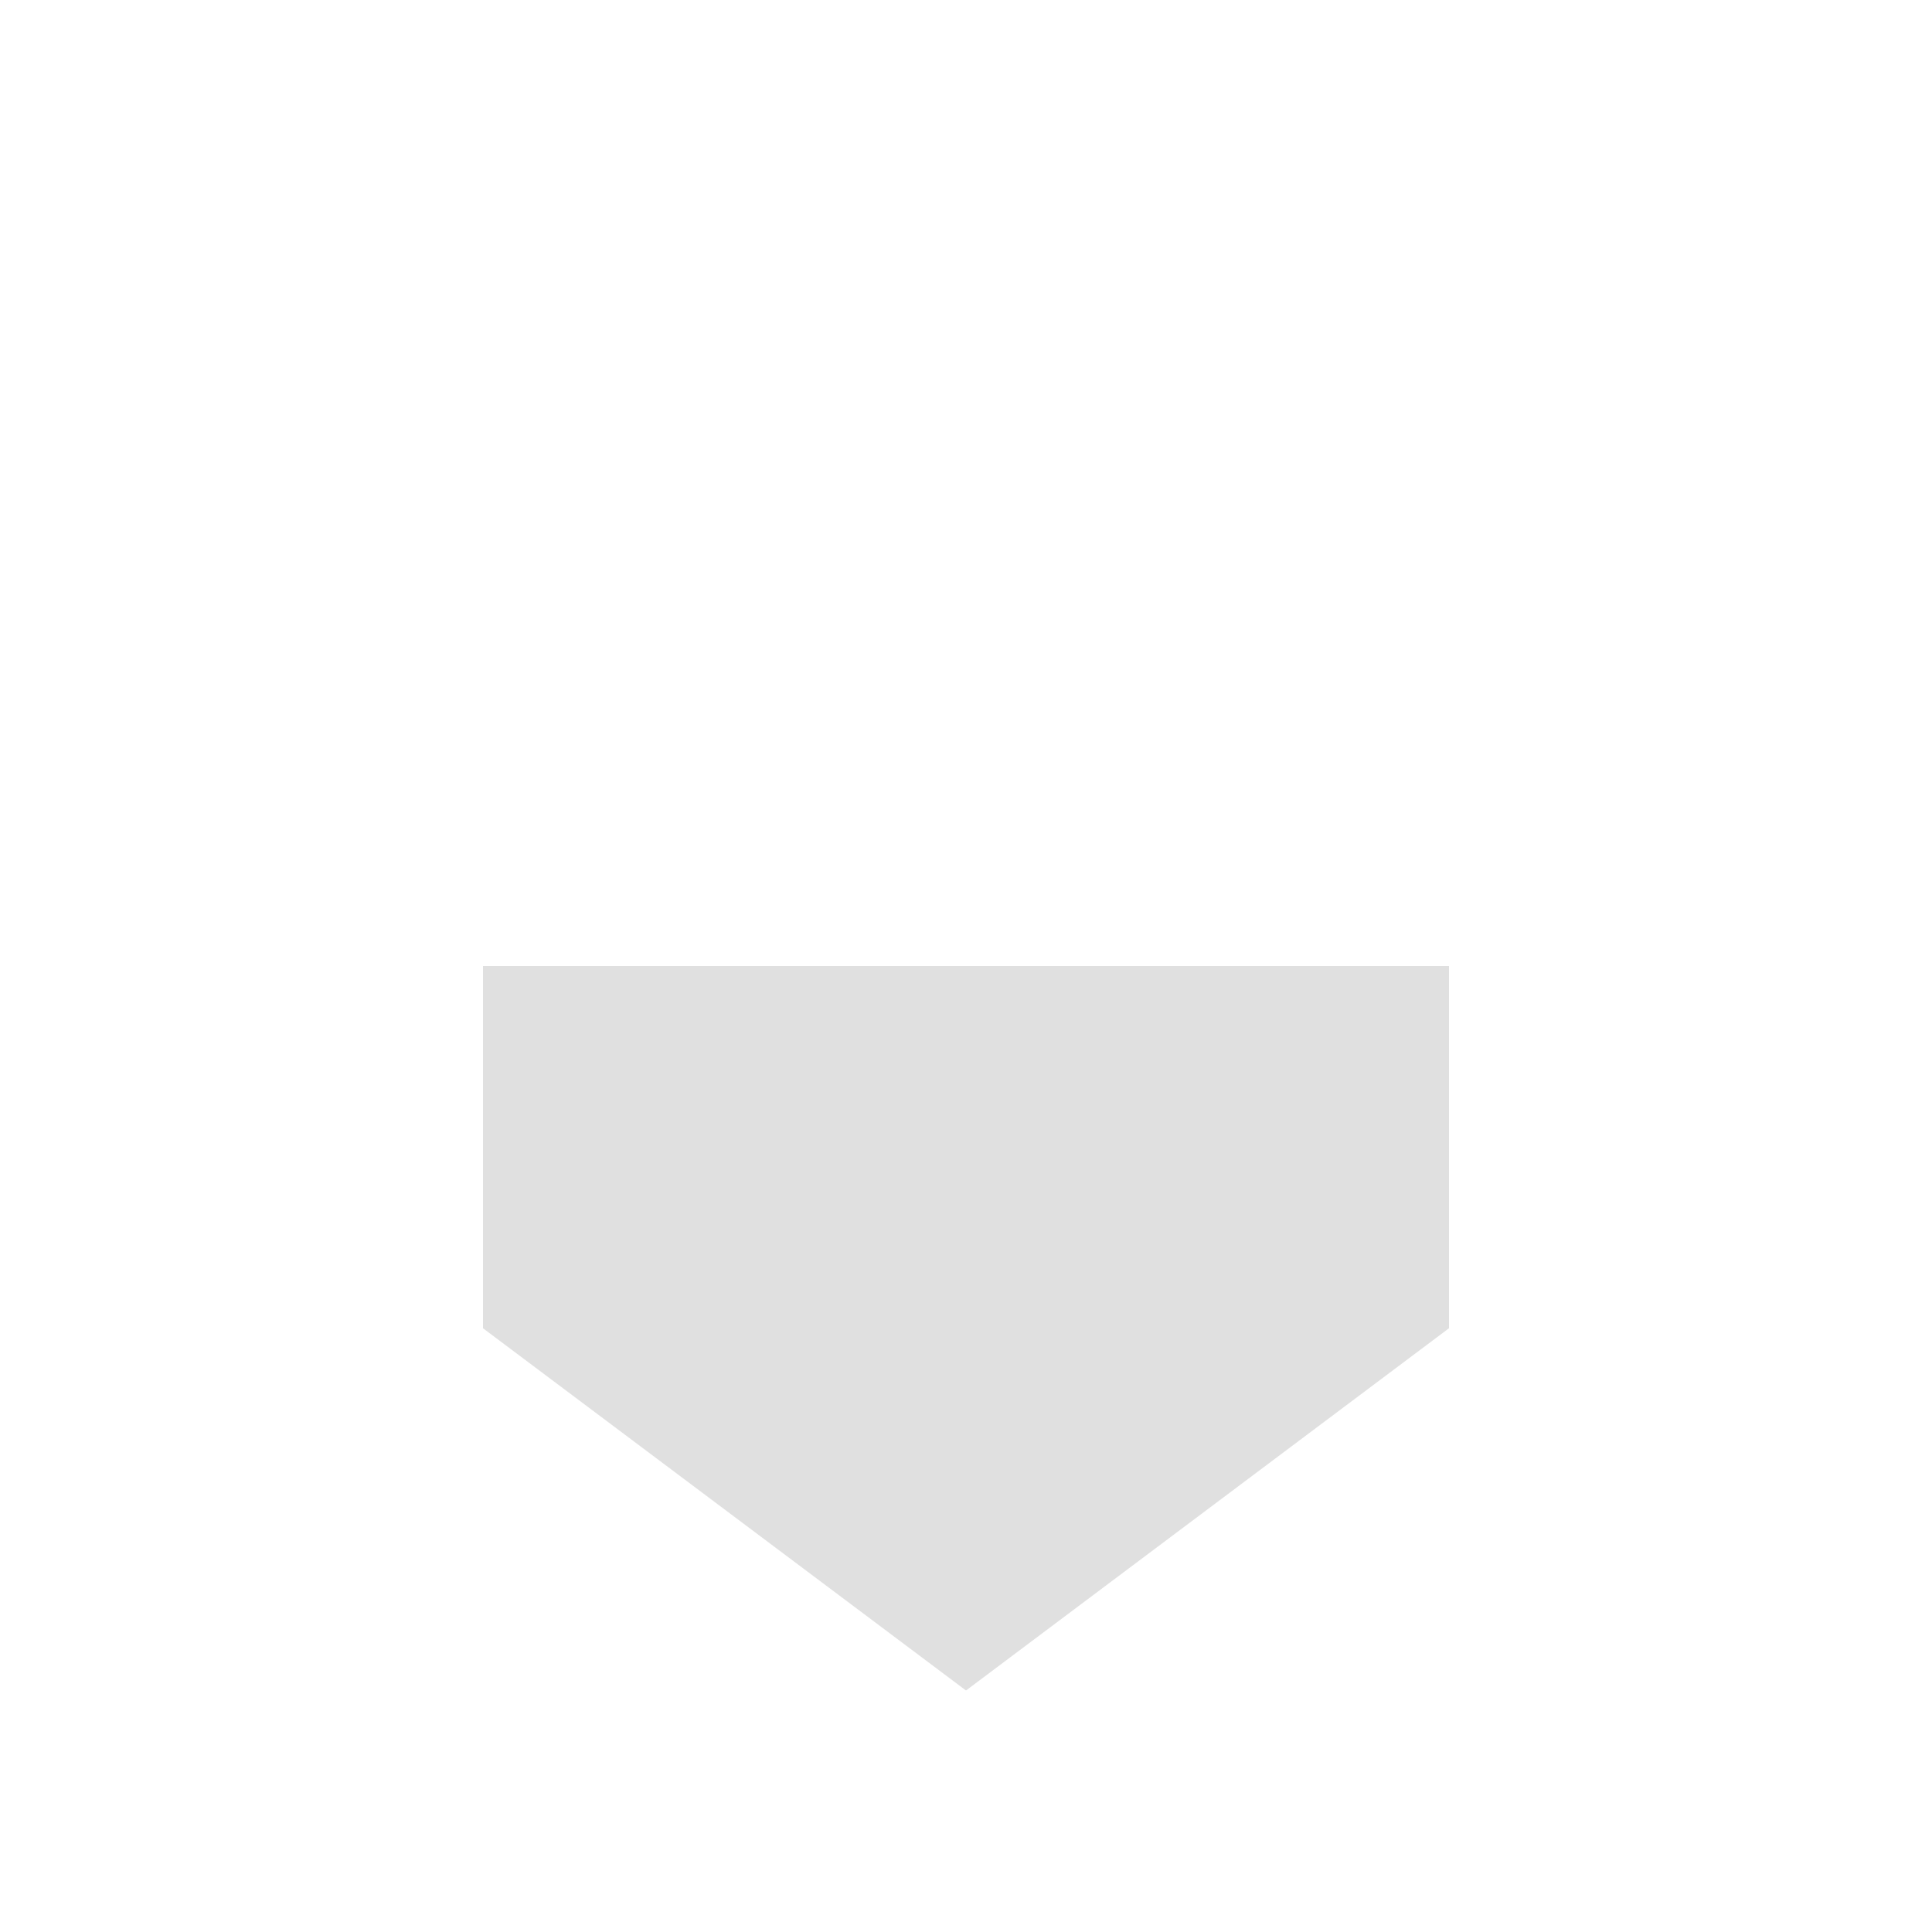
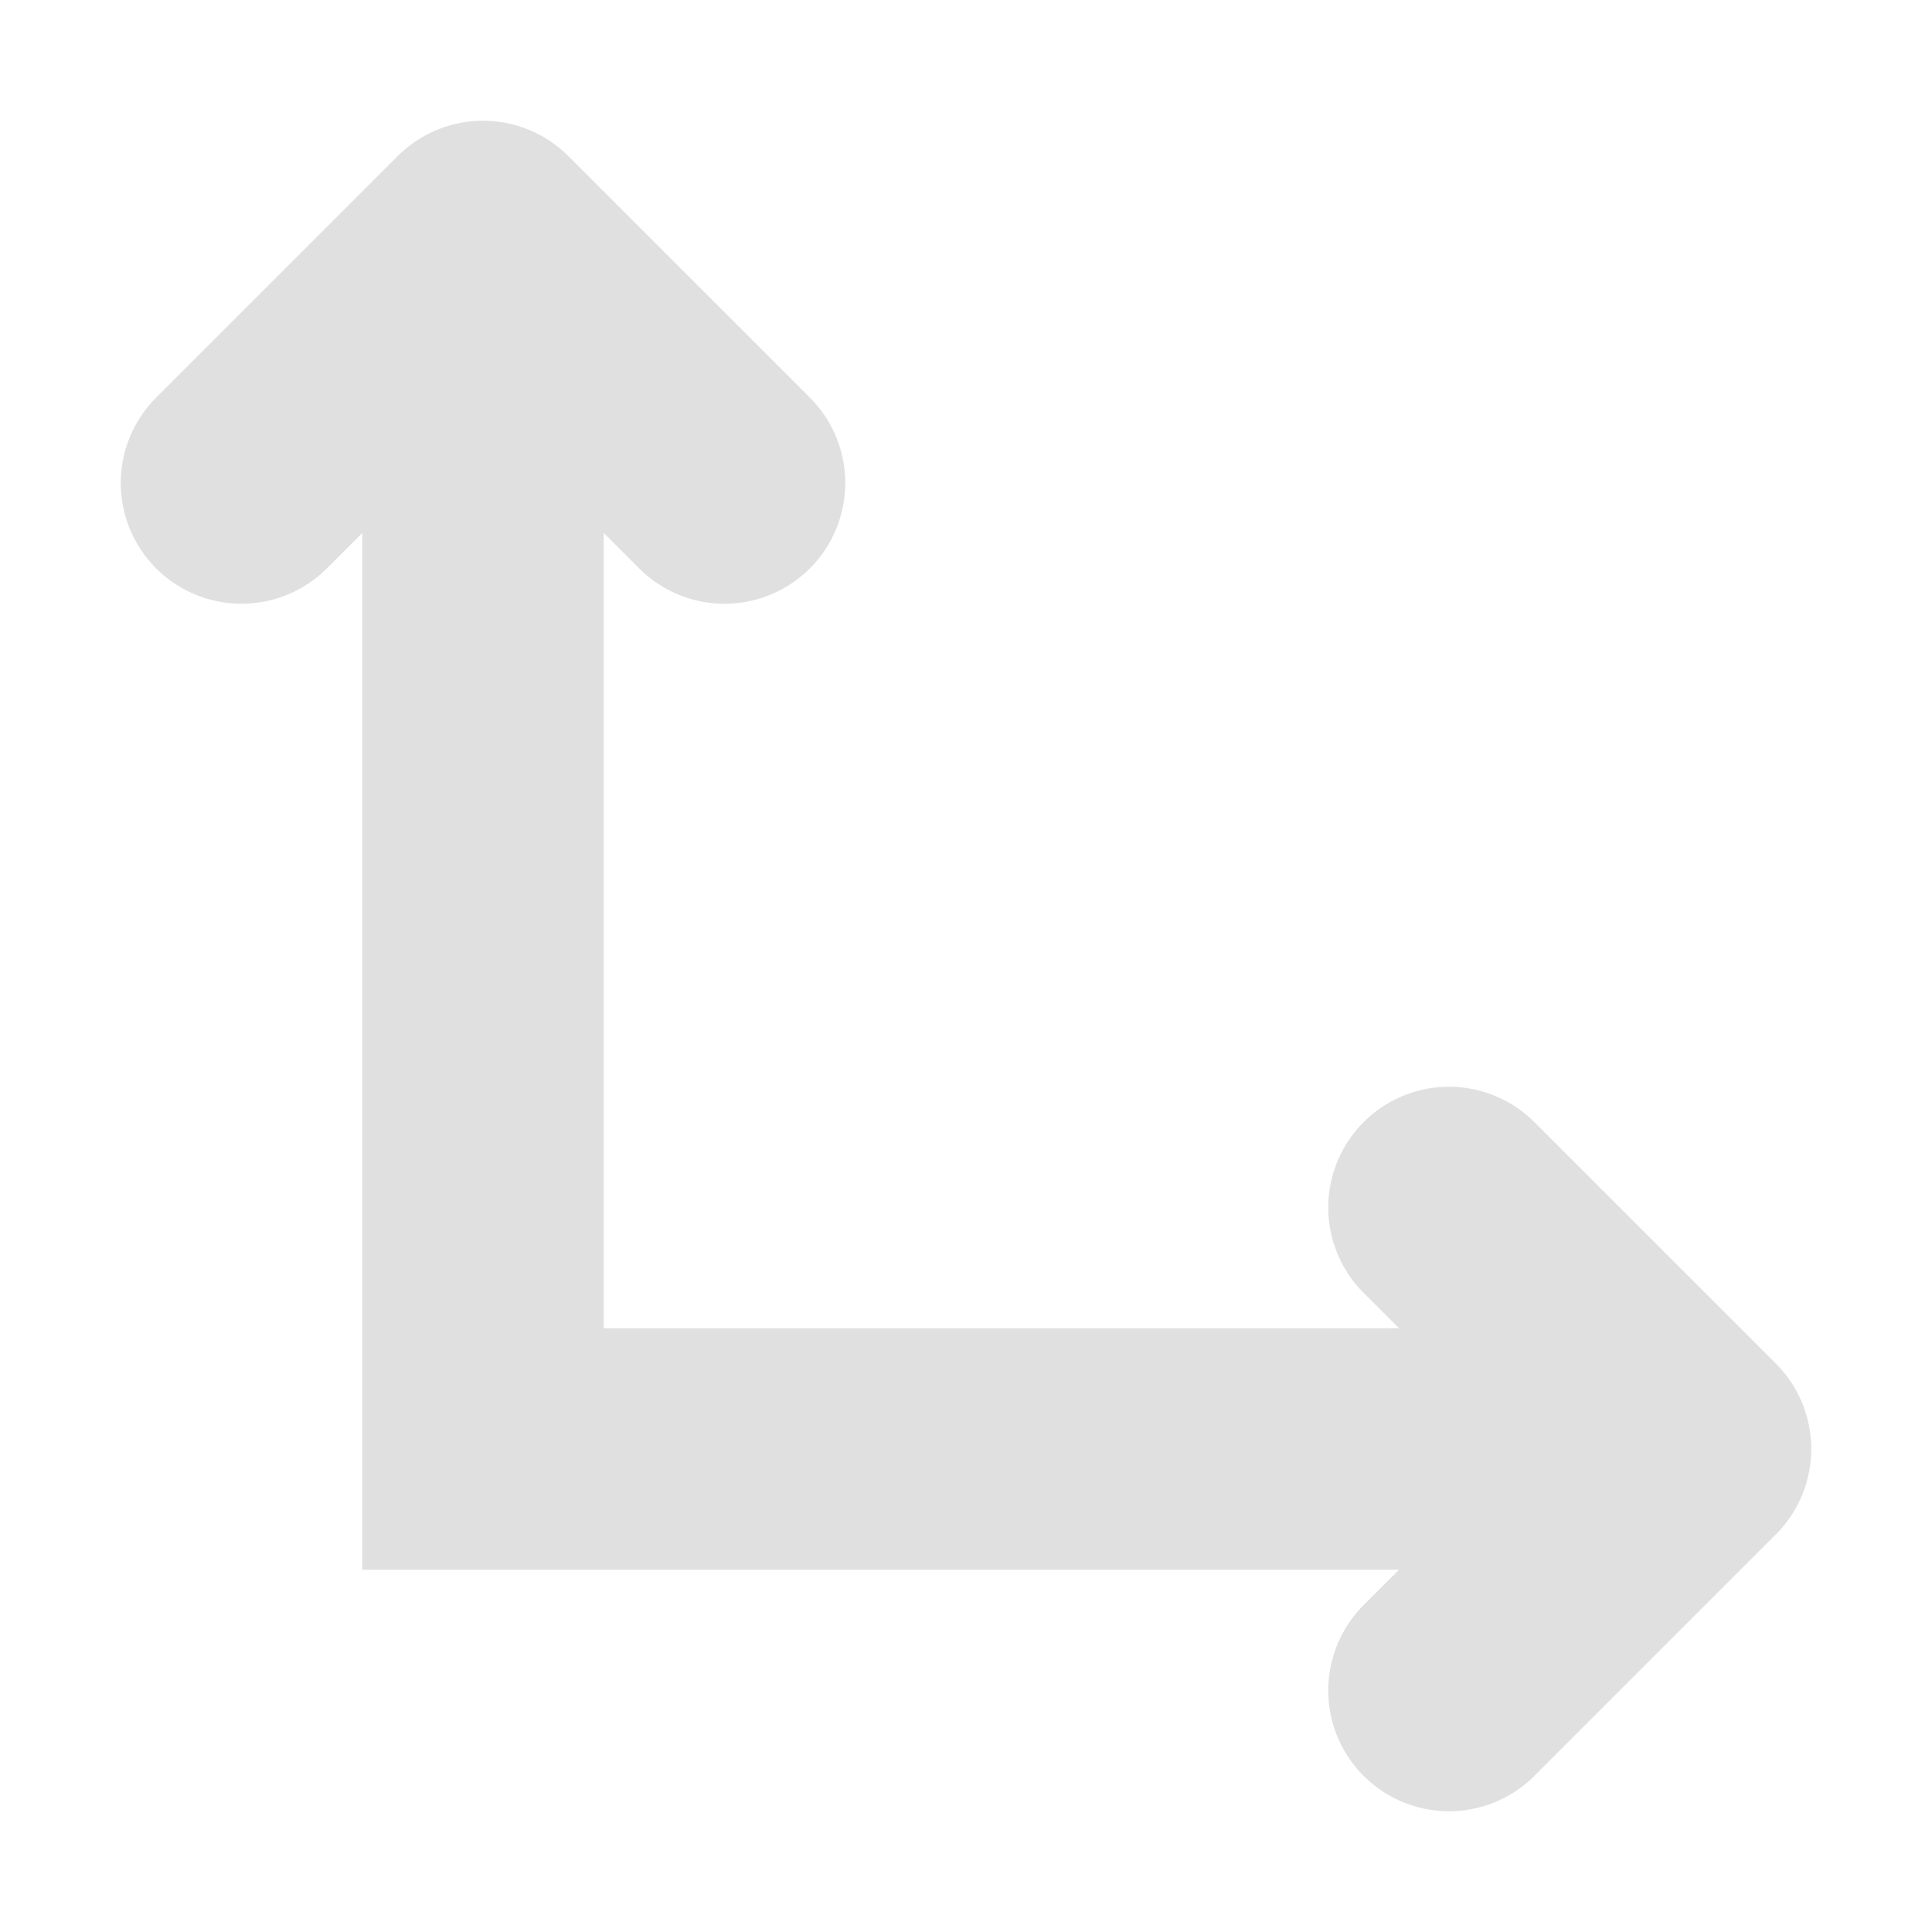
<svg xmlns="http://www.w3.org/2000/svg" width="16" height="16" viewBox="0 0 16 16" id="svg2" version="1.1">
  <defs id="defs4" />
  <g id="layer1" transform="translate(0,-1036.362)">
-     <path style="fill:#e0e0e0;fill-opacity:1;stroke:none;stroke-width:6;stroke-linecap:round;stroke-linejoin:miter;stroke-miterlimit:4;stroke-dasharray:none;stroke-opacity:1" d="m 4,1044.362 0,3 4,3 4,-3 0,-3 z" id="rect4174" />
+     <path style="fill:none;stroke:#e0e0e0;stroke-width:2;stroke-linecap:round;stroke-linejoin:round;stroke-miterlimit:4;stroke-dasharray:none;stroke-opacity:1" d="m 2,1040.362 2,-2 2,2" id="path4485" />
+     <path style="fill:none;stroke:#e0e0e0;stroke-width:2;stroke-linecap:butt;stroke-linejoin:miter;stroke-miterlimit:4;stroke-dasharray:none;stroke-opacity:1" d="m 4,1039.362 v 9 h 9" id="path4487" />
+     <path id="path4489" d="m 12,1046.362 2,2 -2,2" style="fill:none;stroke:#e0e0e0;stroke-width:2;stroke-linecap:round;stroke-linejoin:round;stroke-miterlimit:4;stroke-dasharray:none;stroke-opacity:1" />
  </g>
</svg>
